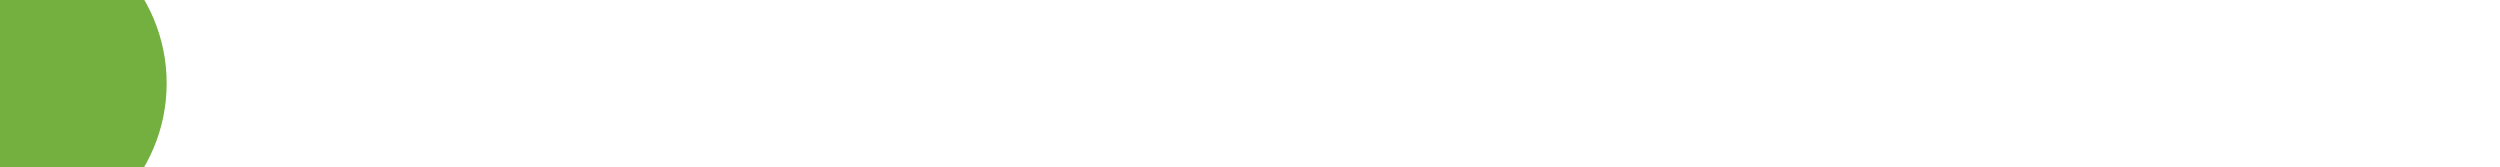
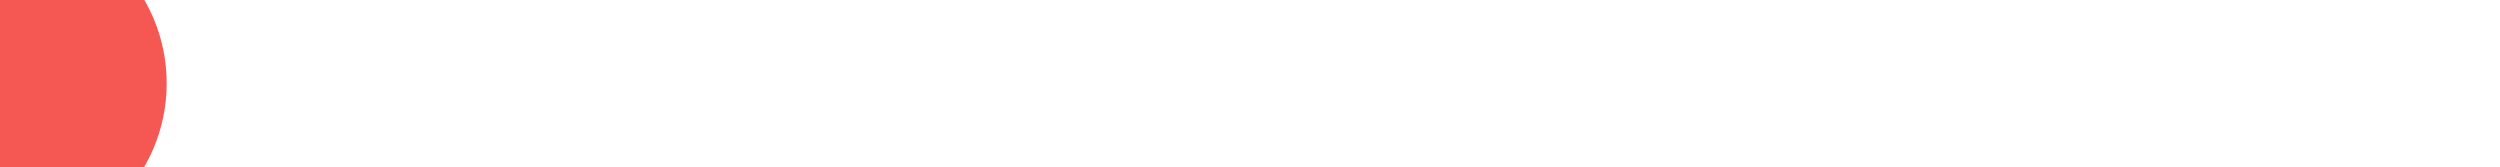
<svg xmlns="http://www.w3.org/2000/svg" version="1.1" id="pagesloading" x="0px" y="0px" width="15px" height="1px" viewBox="0 0 15 1" enable-background="new 0 0 15 1" preserveAspectRatio="none">
-   <circle r="1px" cx="0px" cy="0.5px" fill="#74b040">
+   <circle r="1px" cx="0px" cy="0.5px" fill="#f55753">
    <animate attributeName="r" begin="0.2s" from="11" to="0" dur="1.2s" repeatCount="indefinite" />
    <animateTransform attributeName="transform" type="translate" values="-35 0;2 0;17 0;20 0" dur="1.2s" begin="0" repeatCount="indefinite" />
  </circle>
</svg>
